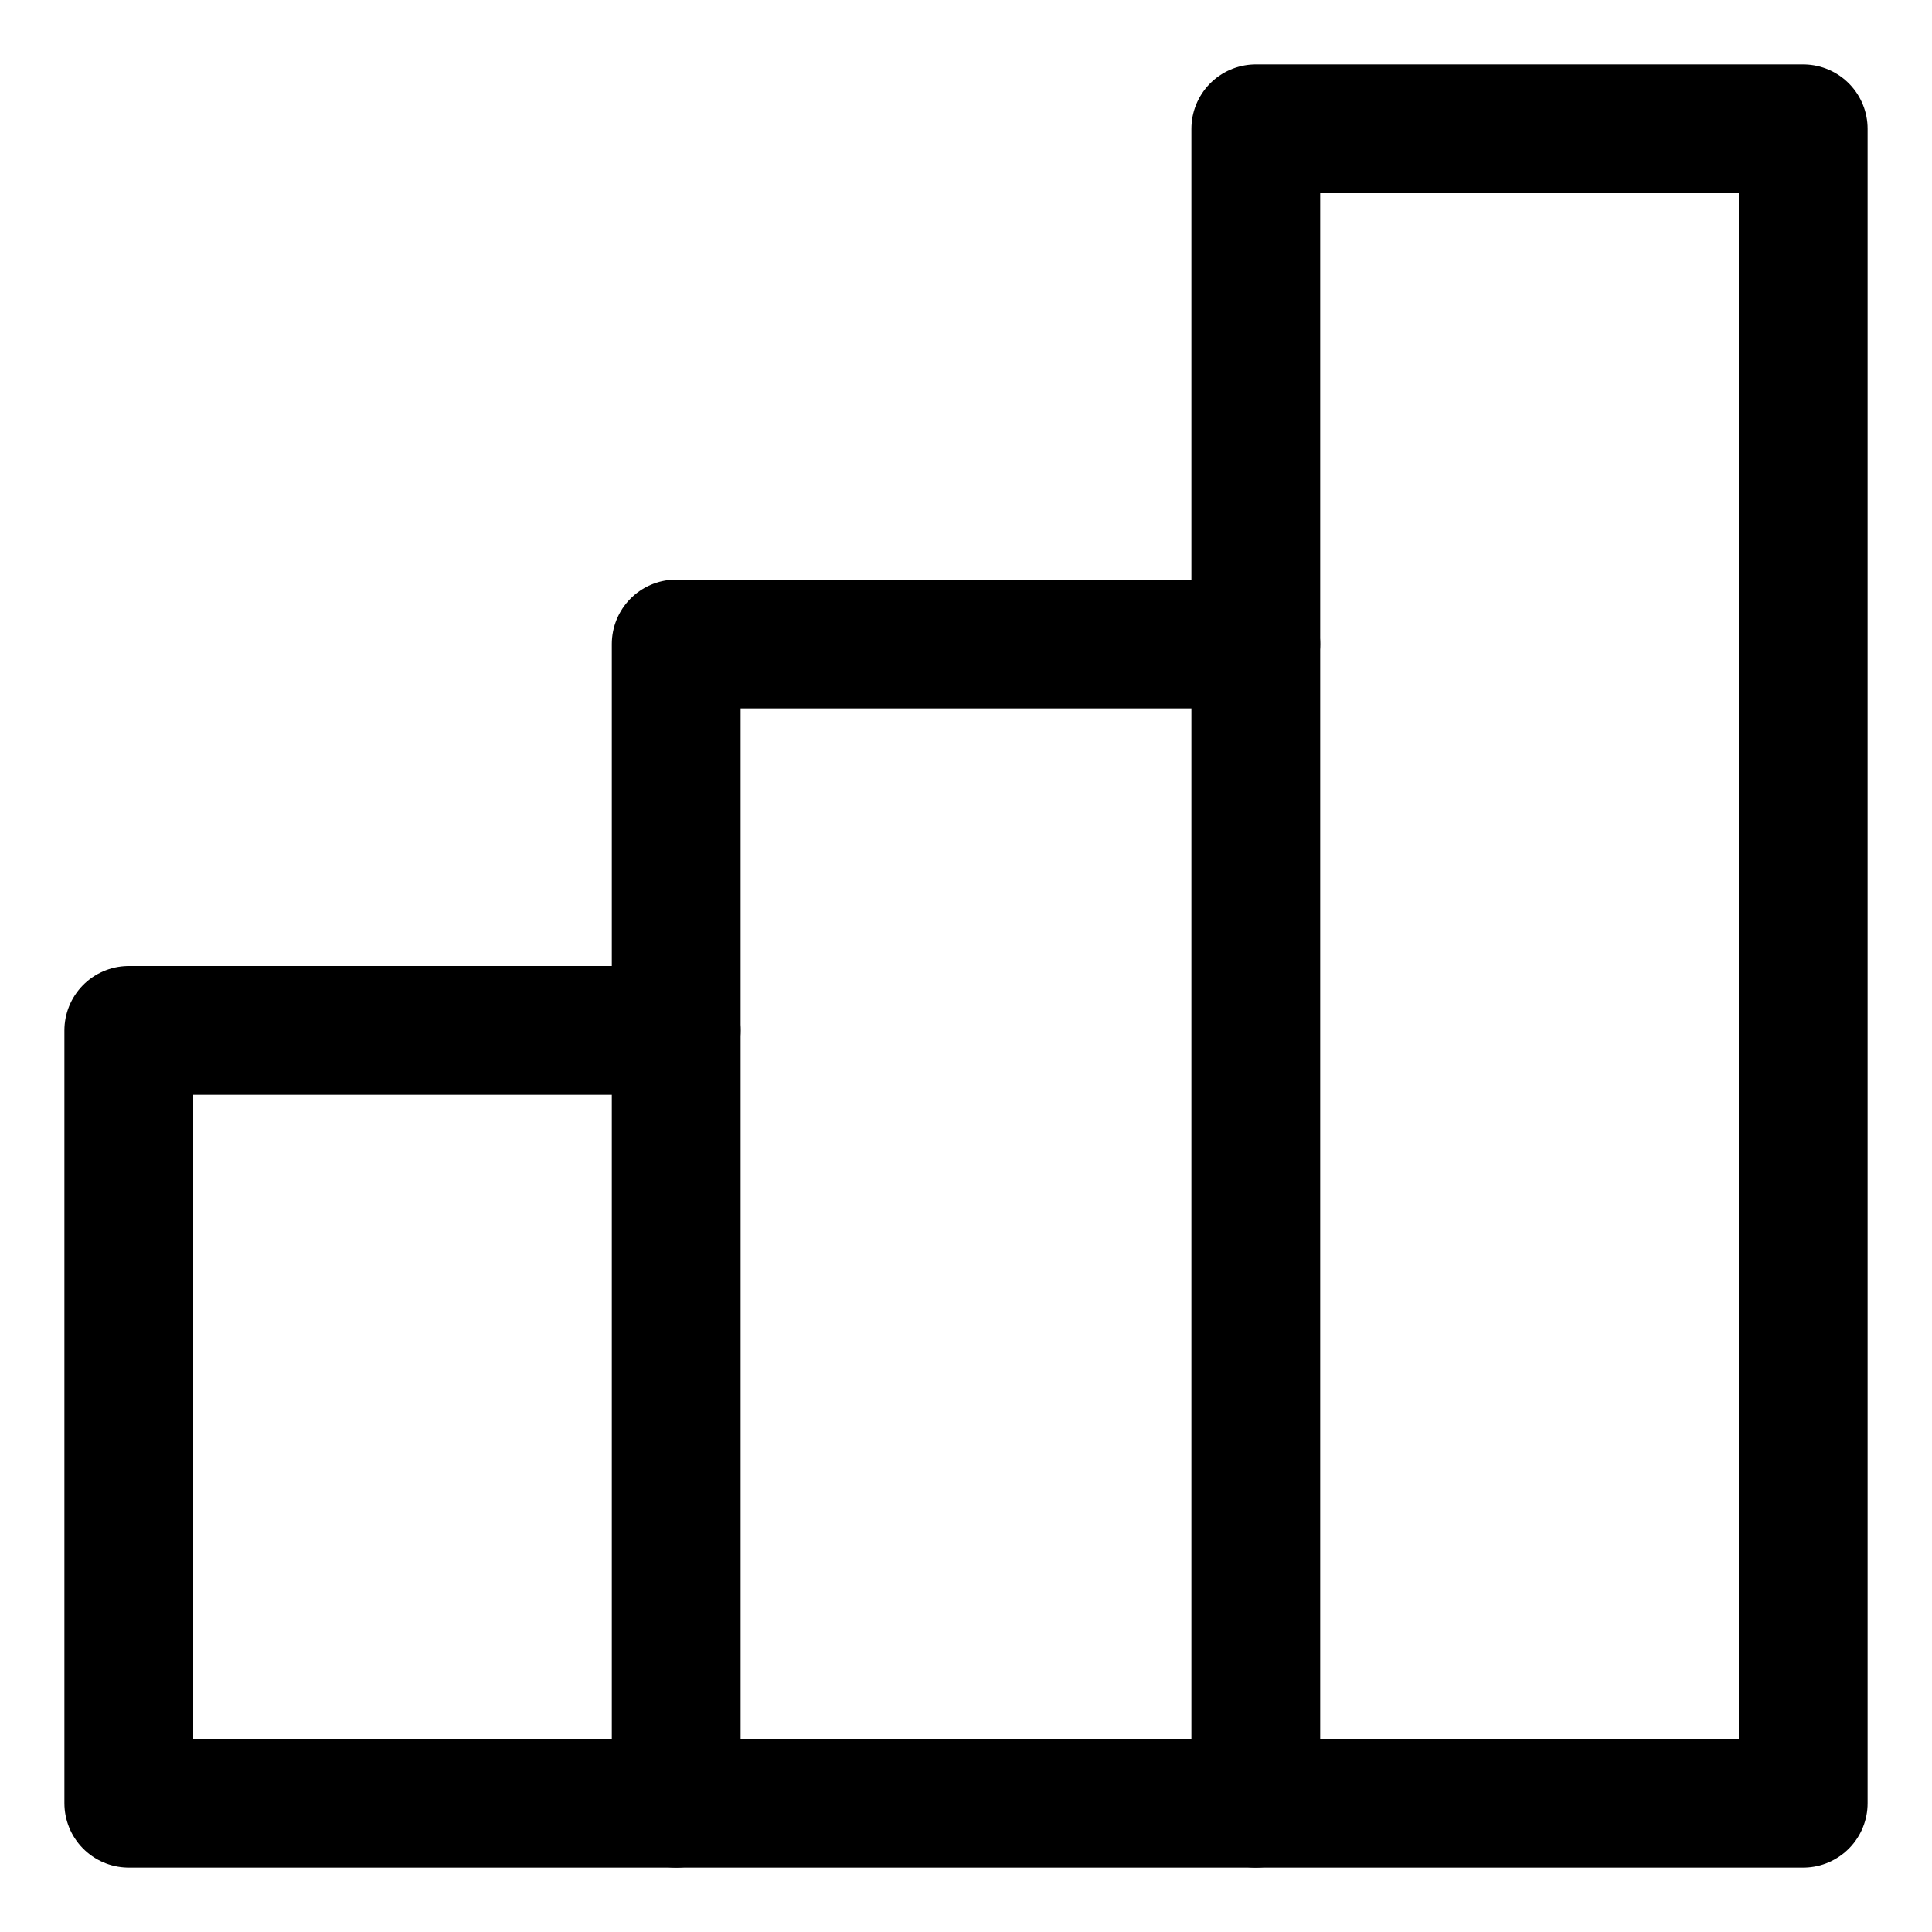
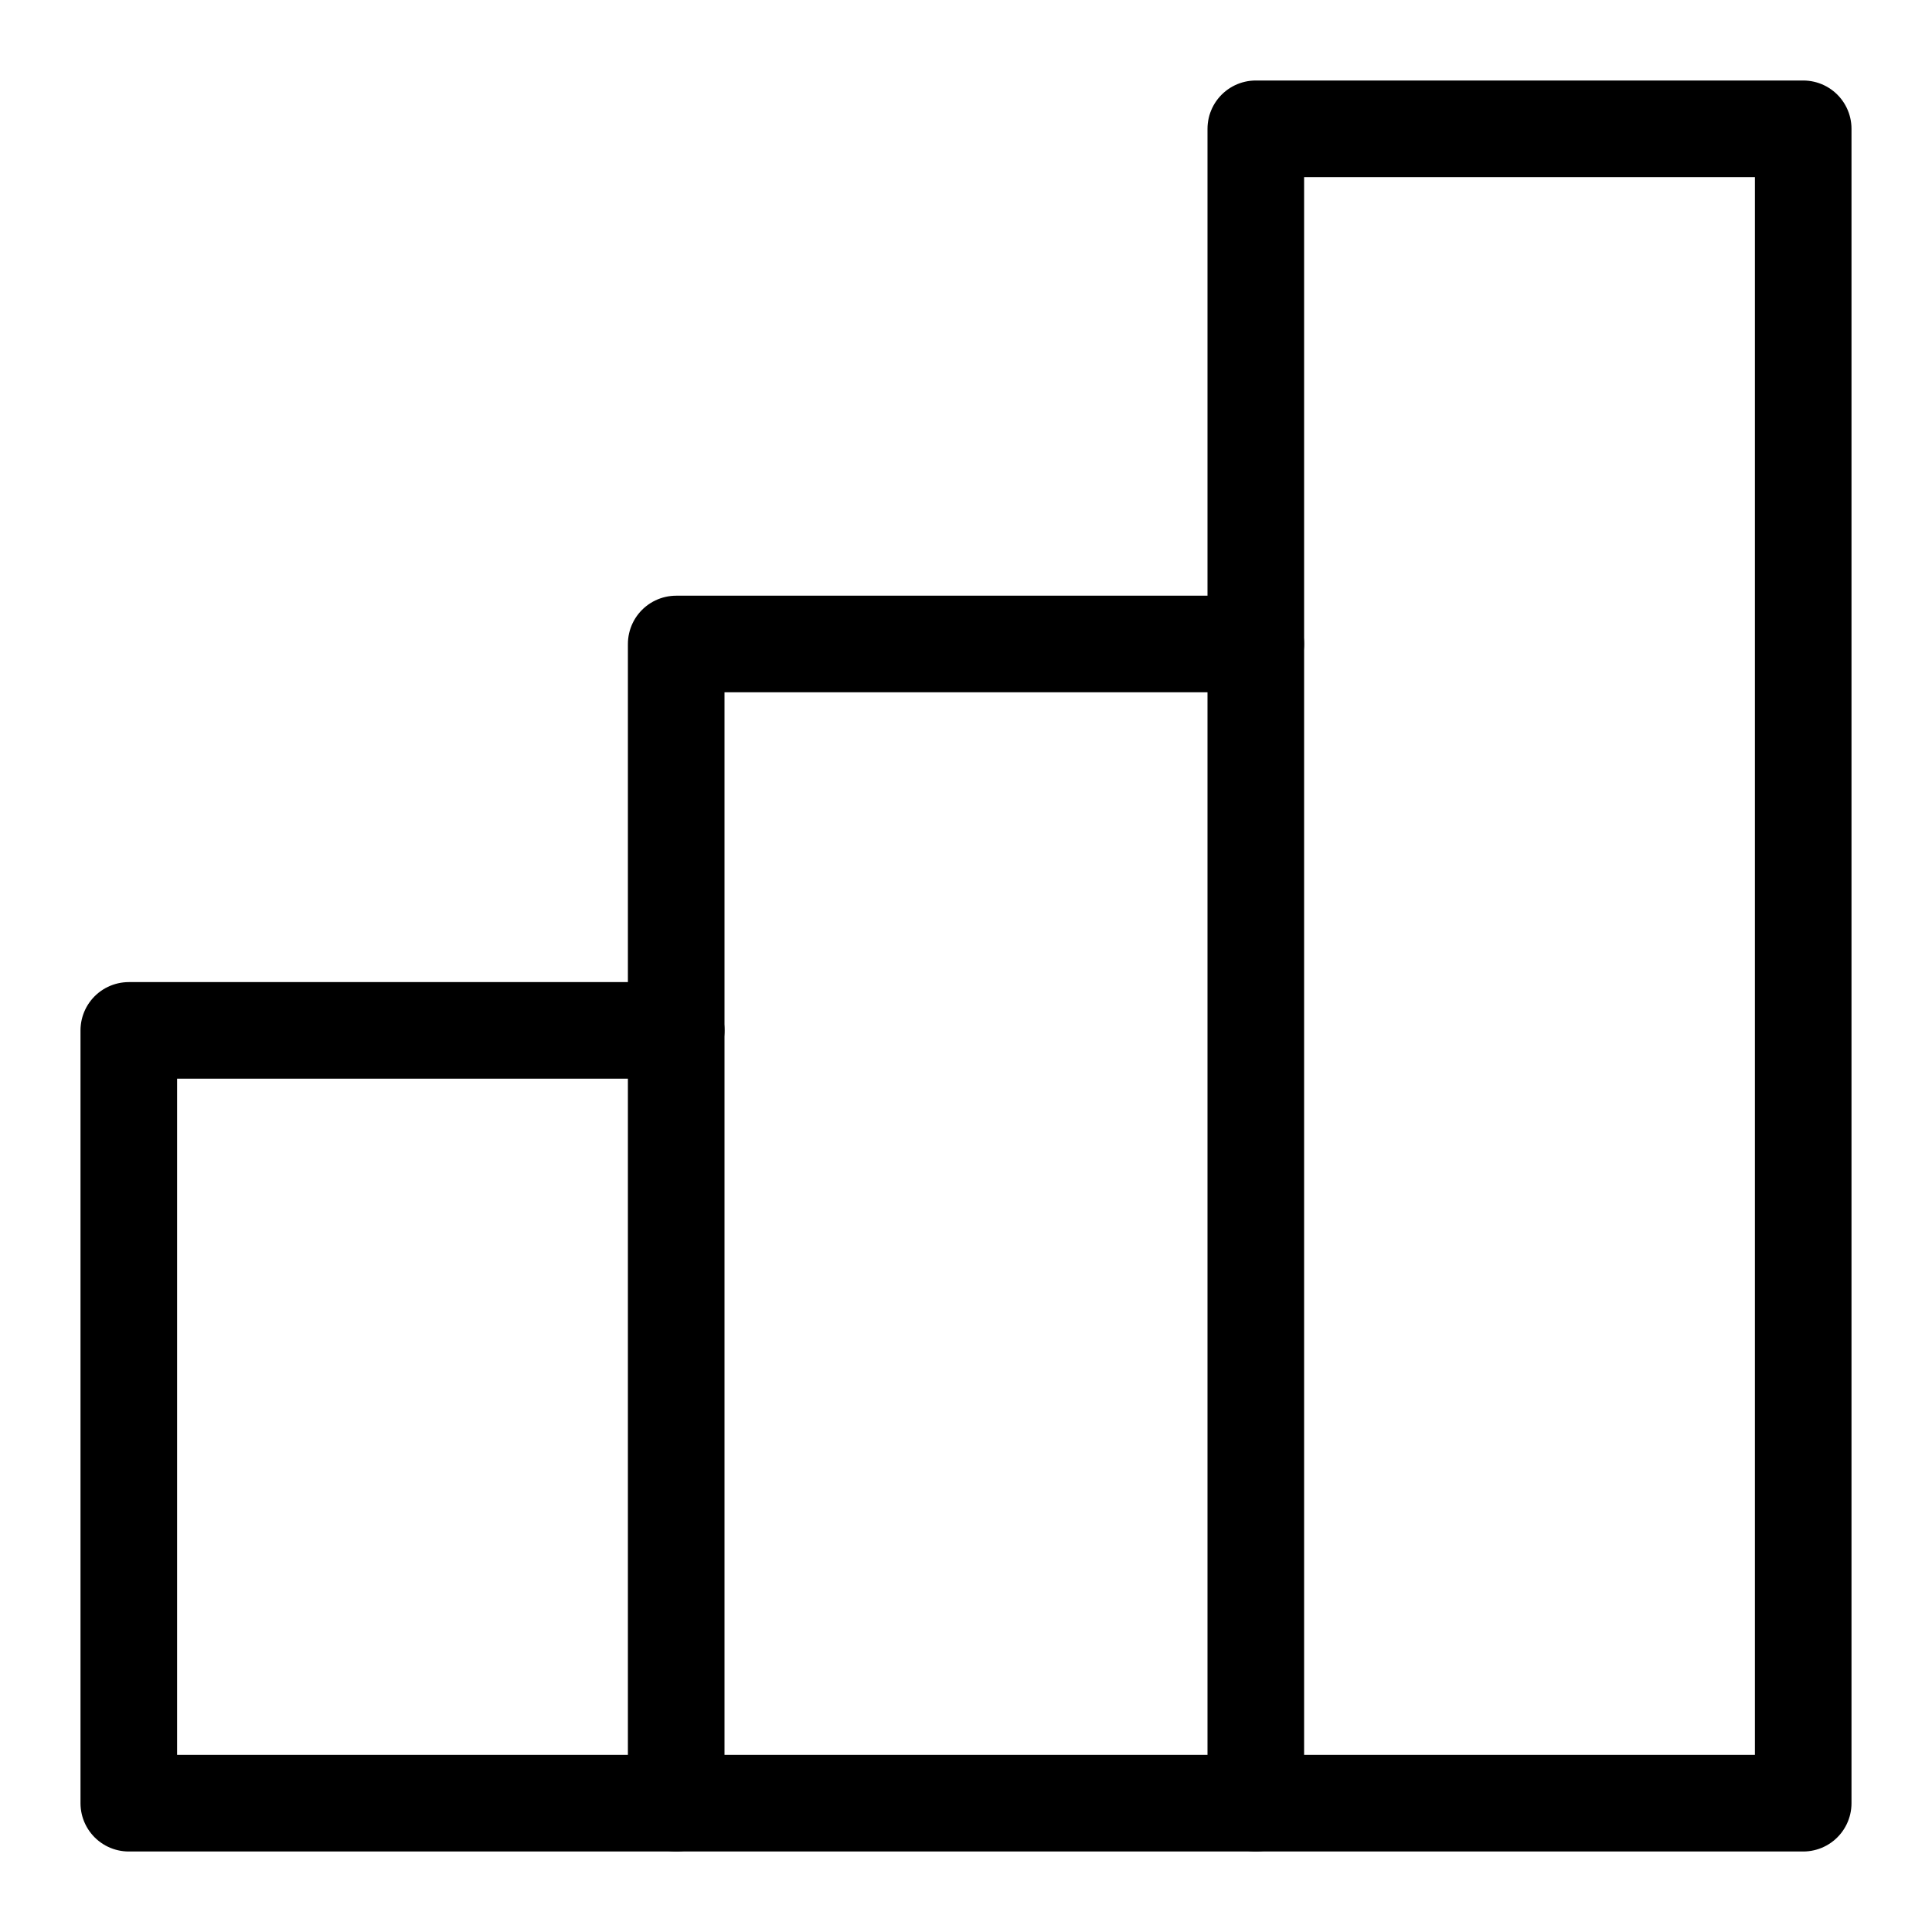
- <svg xmlns="http://www.w3.org/2000/svg" viewBox="0.25 0.25 13.5 13.5" stroke-width="1" style="background-color: transparents">
+ <svg xmlns="http://www.w3.org/2000/svg" viewBox="0.25 0.25 13.5 13.5" stroke-width="0.75" style="background-color: transparents">
  <g transform="matrix(0.9,0,0,0.9,0.7,0.7)">
    <g>
      <polyline points="4.75 7.5 0.5 7.5 0.5 13.5 4.75 13.5" fill="none" stroke="currentColor" stroke-linecap="round" stroke-linejoin="round" />
      <polyline points="9.25 4.5 4.75 4.5 4.75 13.5 9.25 13.5" fill="none" stroke="currentColor" stroke-linecap="round" stroke-linejoin="round" />
      <rect x="9.25" y="0.5" width="4.25" height="13" fill="none" stroke="currentColor" stroke-linecap="round" stroke-linejoin="round" />
    </g>
  </g>
</svg>
